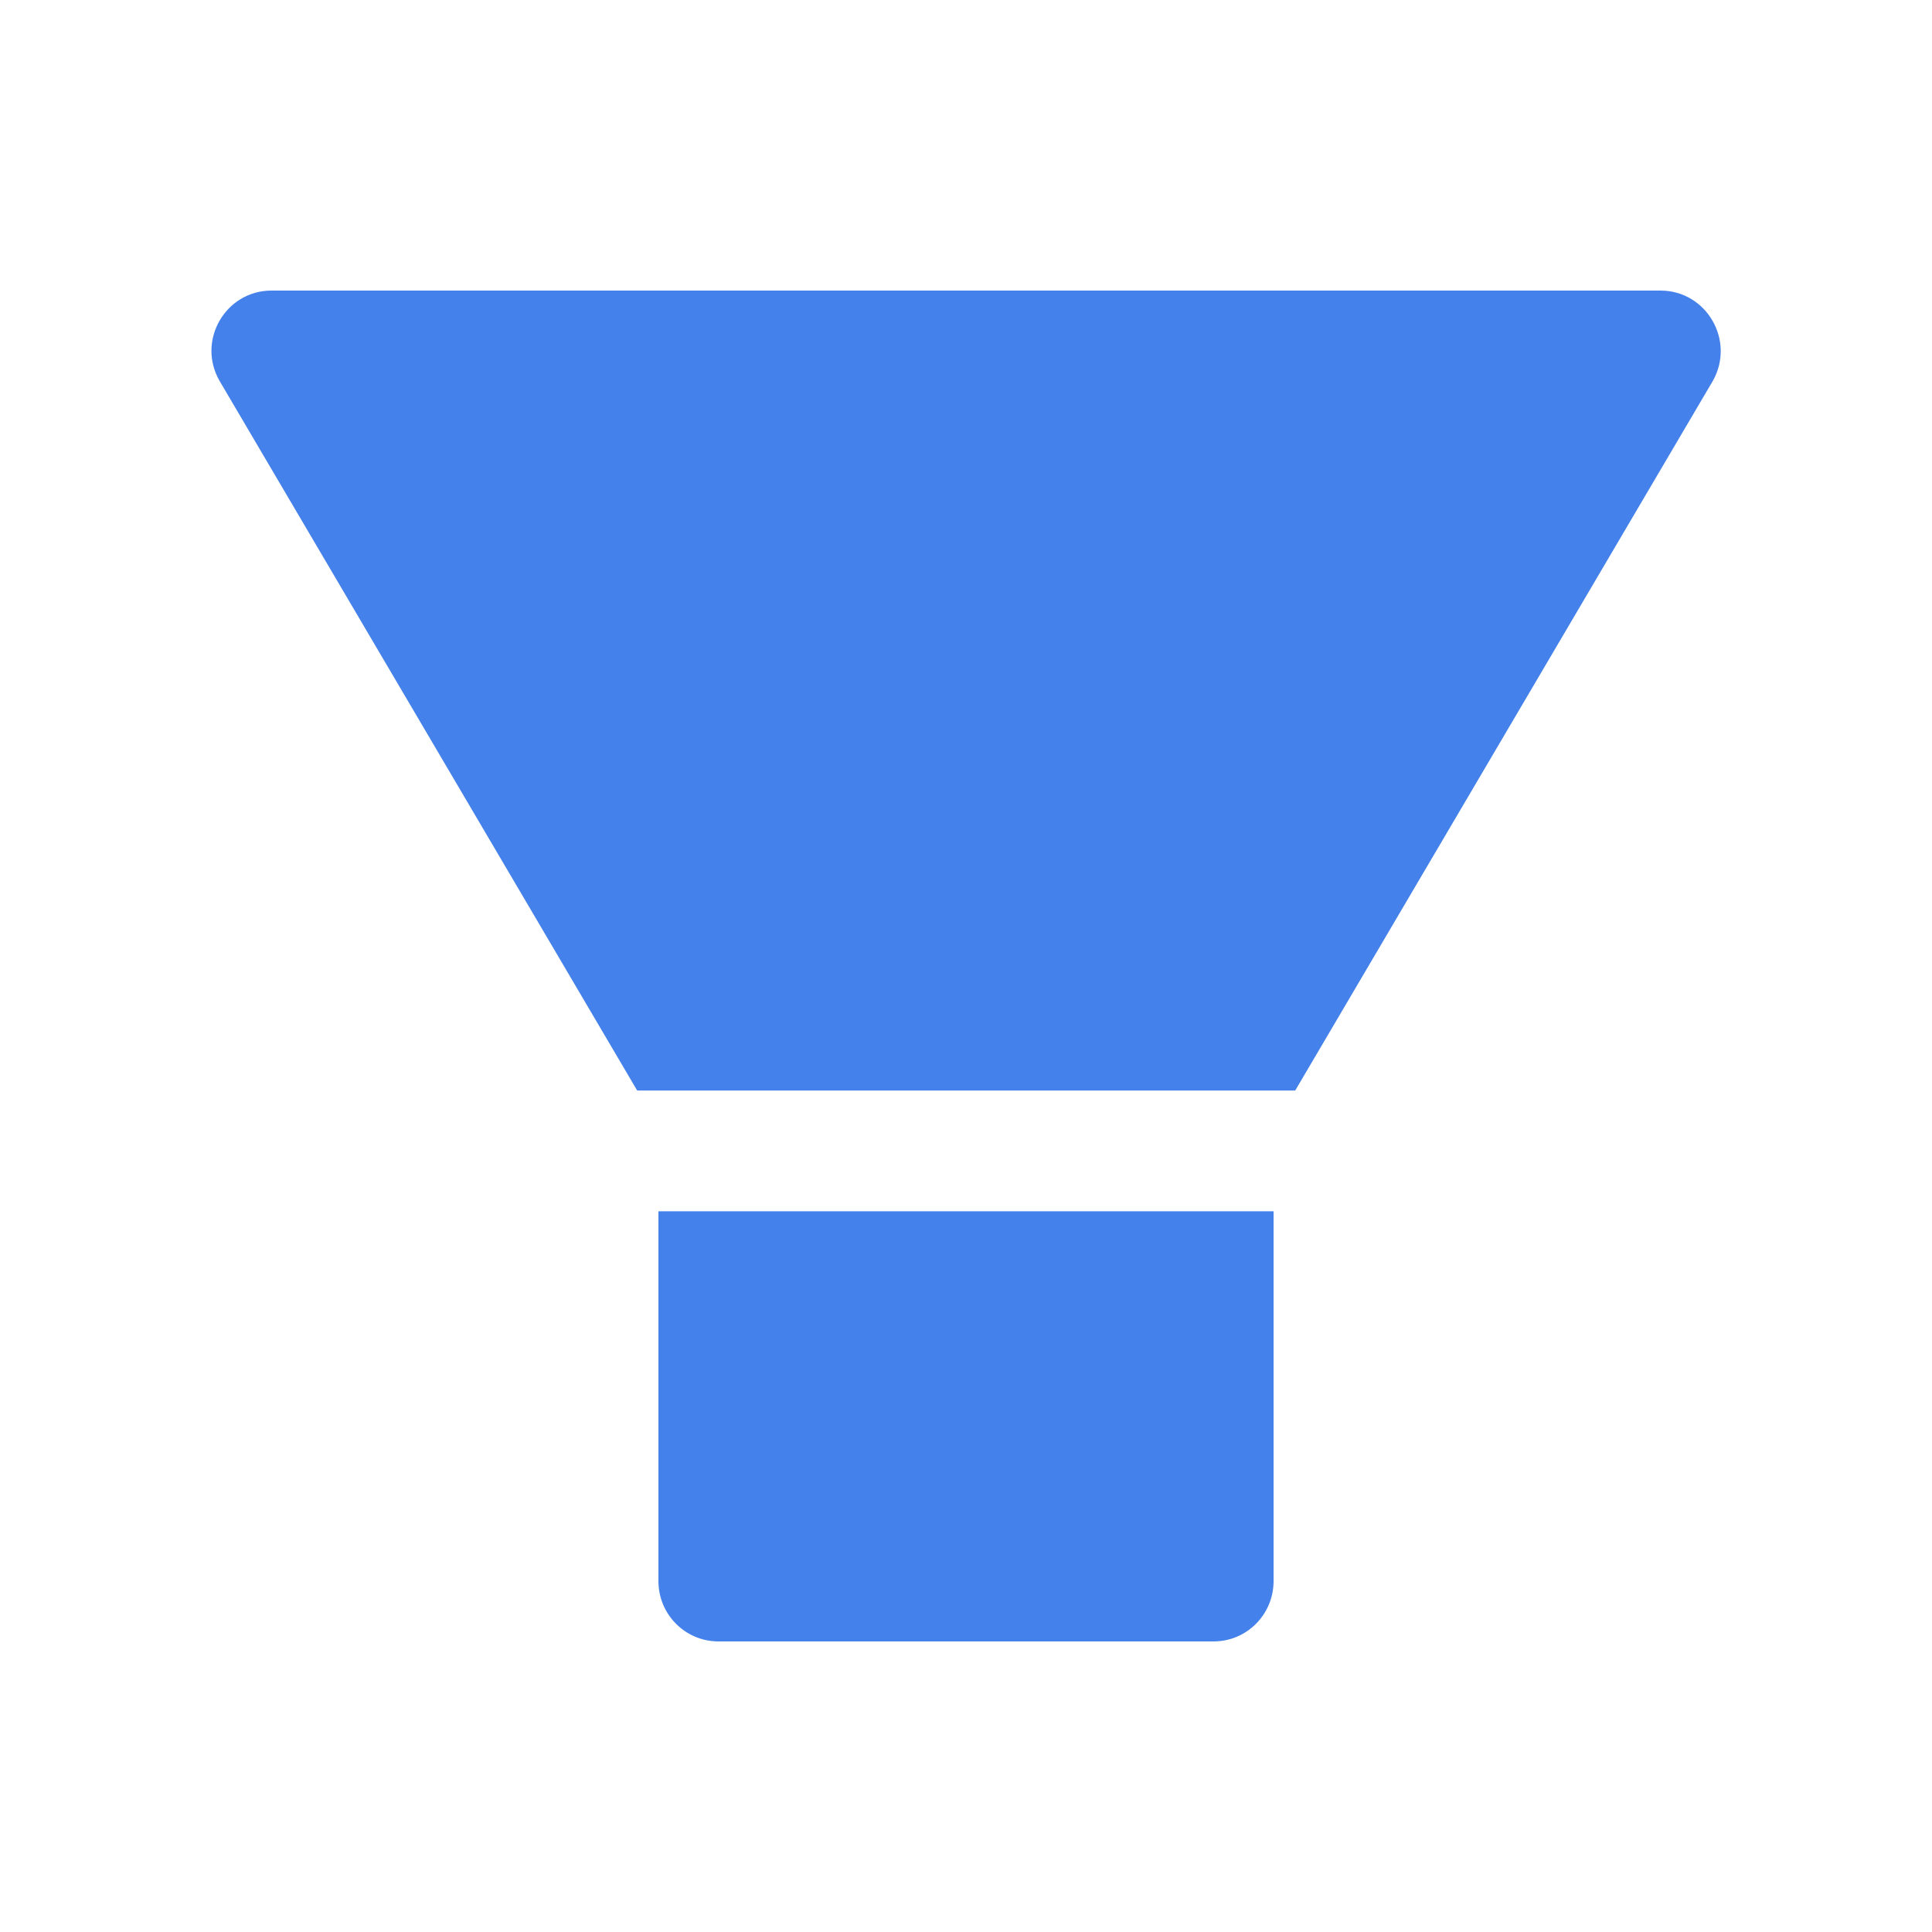
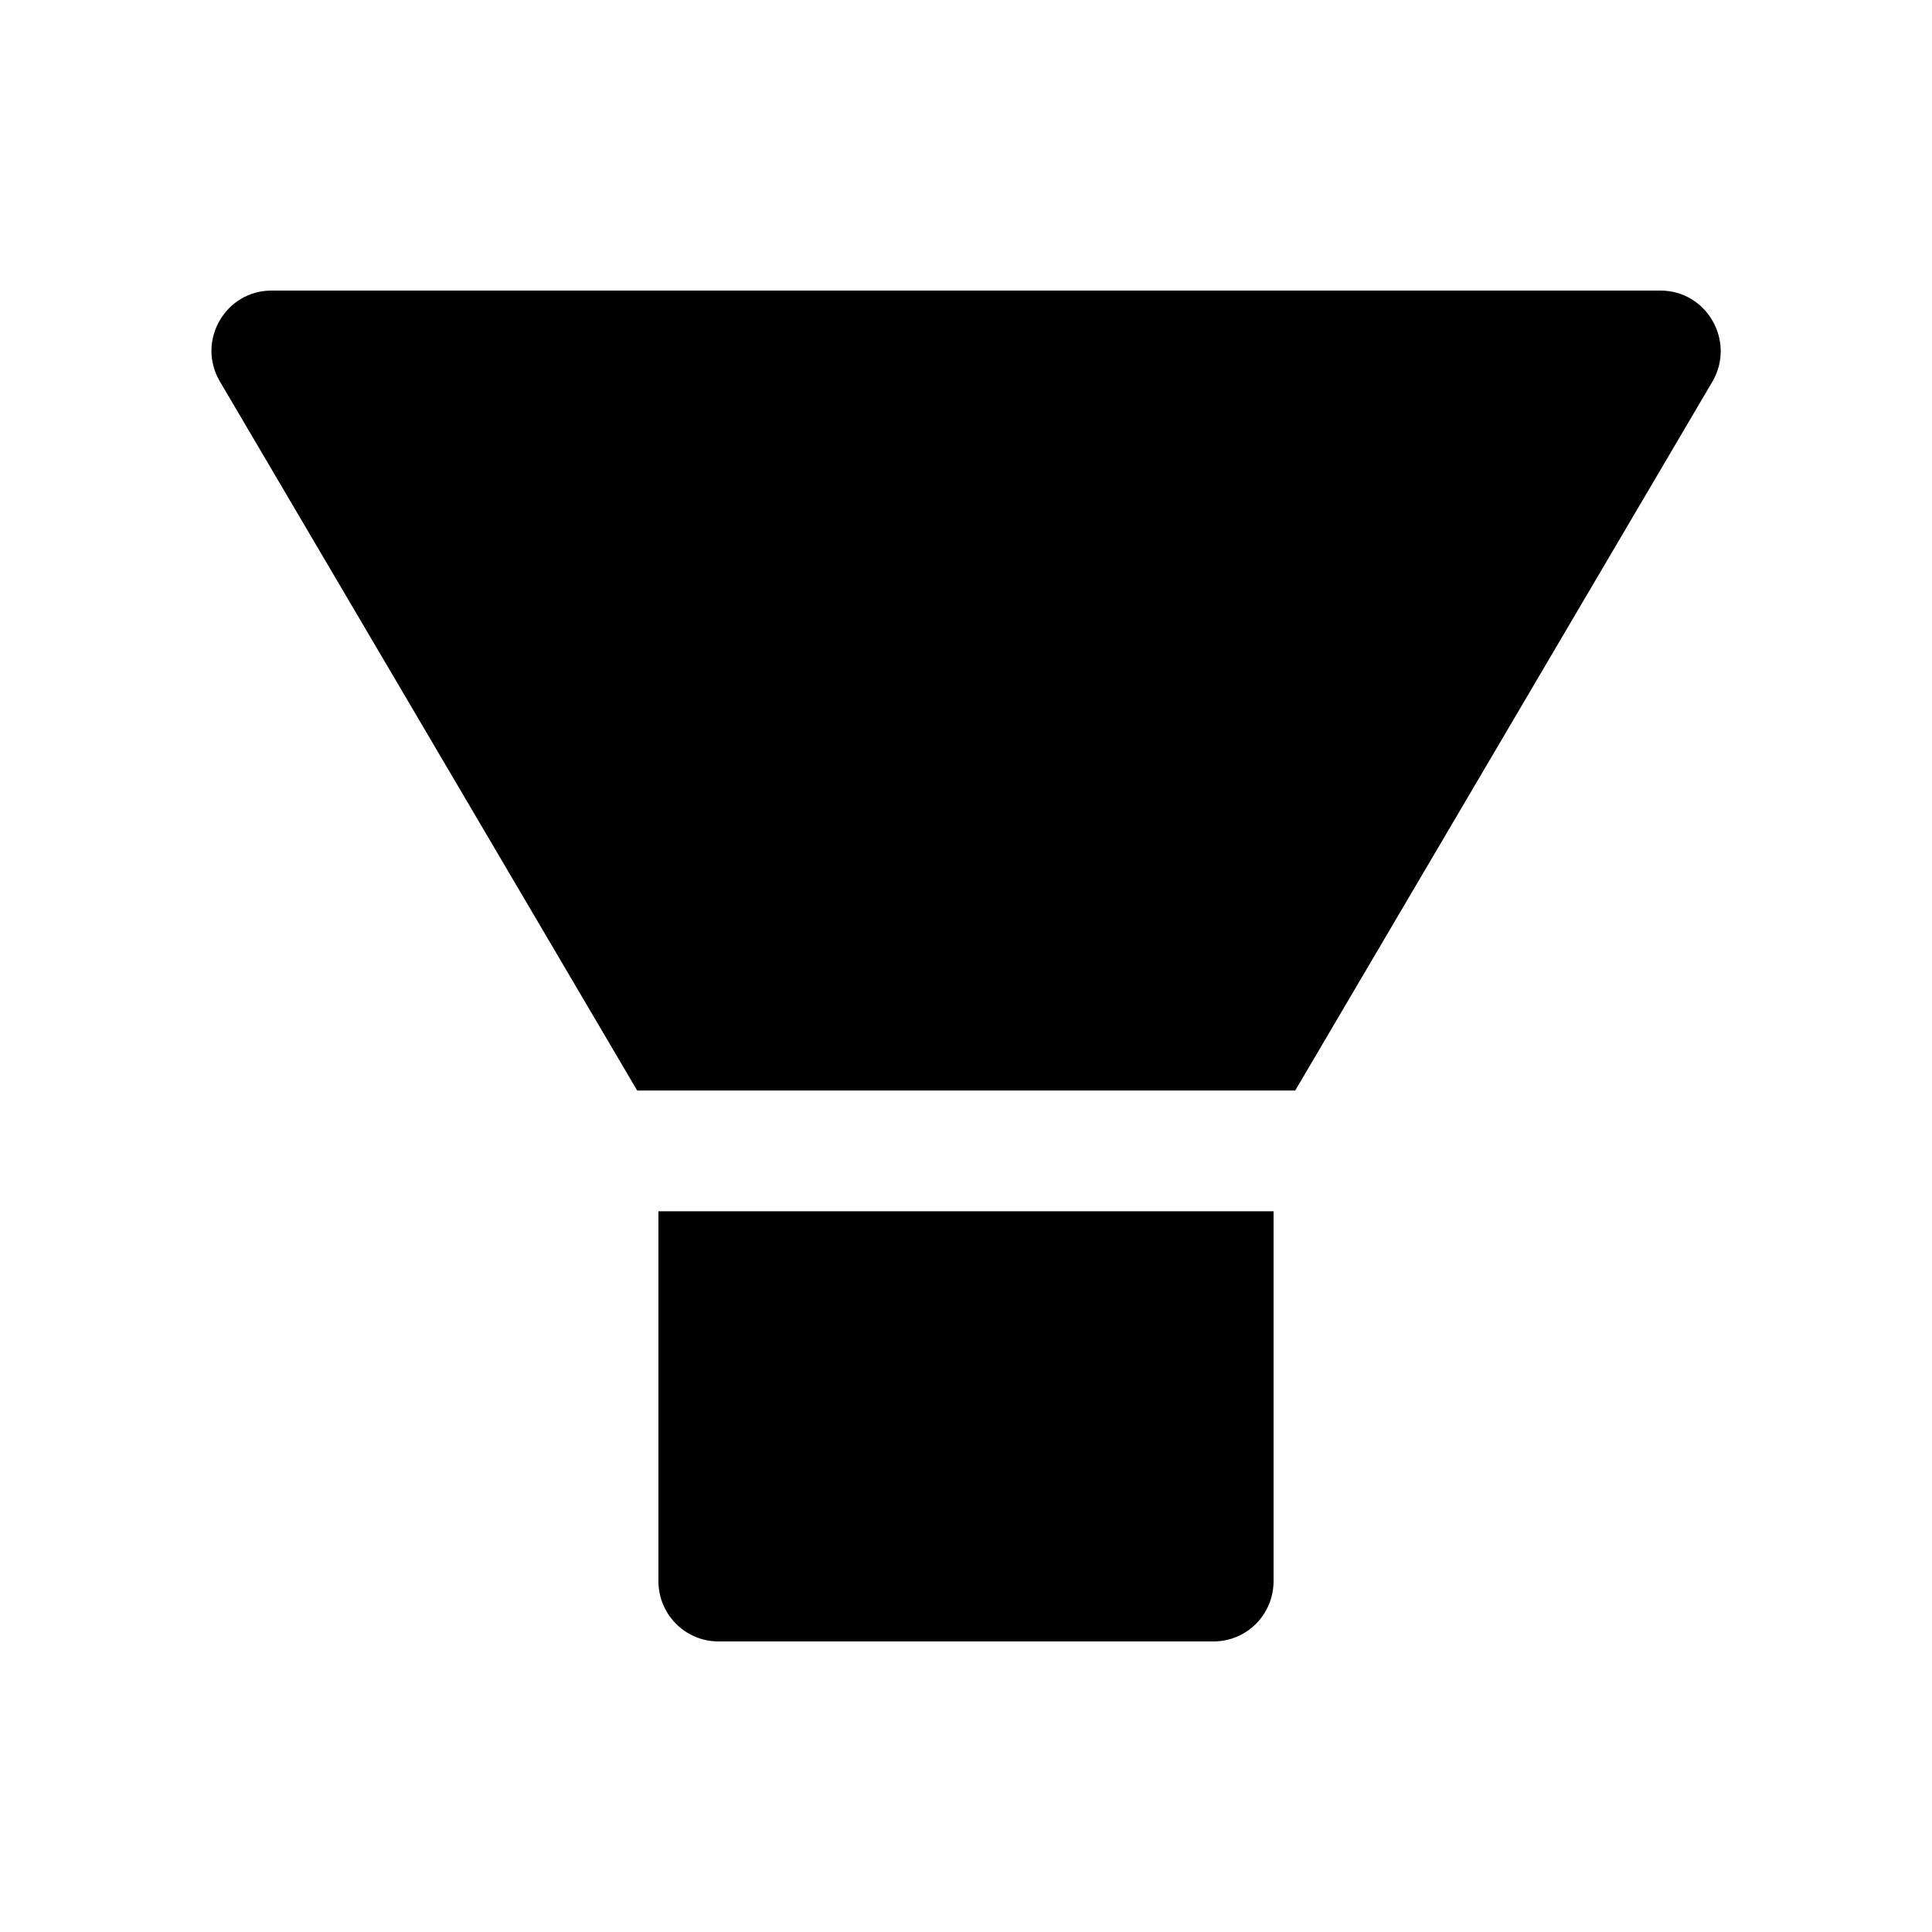
- <svg xmlns="http://www.w3.org/2000/svg" width="20" height="20" viewBox="0 0 20 20" fill="none">
-   <path d="M6.816 16.367C6.816 16.713 7.094 16.992 7.438 16.992H12.563C12.906 16.992 13.184 16.713 13.184 16.367V12.539H6.816V16.367ZM17.189 3.008H2.811C2.332 3.008 2.033 3.529 2.274 3.945L6.596 11.289H13.408L17.73 3.945C17.967 3.529 17.668 3.008 17.189 3.008V3.008Z" fill="#4481EB" />
+ <svg xmlns="http://www.w3.org/2000/svg" width="20" height="20" viewBox="0 0 20 20" fill="currentColor">
+   <path d="M6.816 16.367C6.816 16.713 7.094 16.992 7.438 16.992H12.563C12.906 16.992 13.184 16.713 13.184 16.367V12.539H6.816V16.367ZM17.189 3.008H2.811C2.332 3.008 2.033 3.529 2.274 3.945L6.596 11.289H13.408L17.73 3.945C17.967 3.529 17.668 3.008 17.189 3.008V3.008Z" fill="currentColor" />
</svg>
